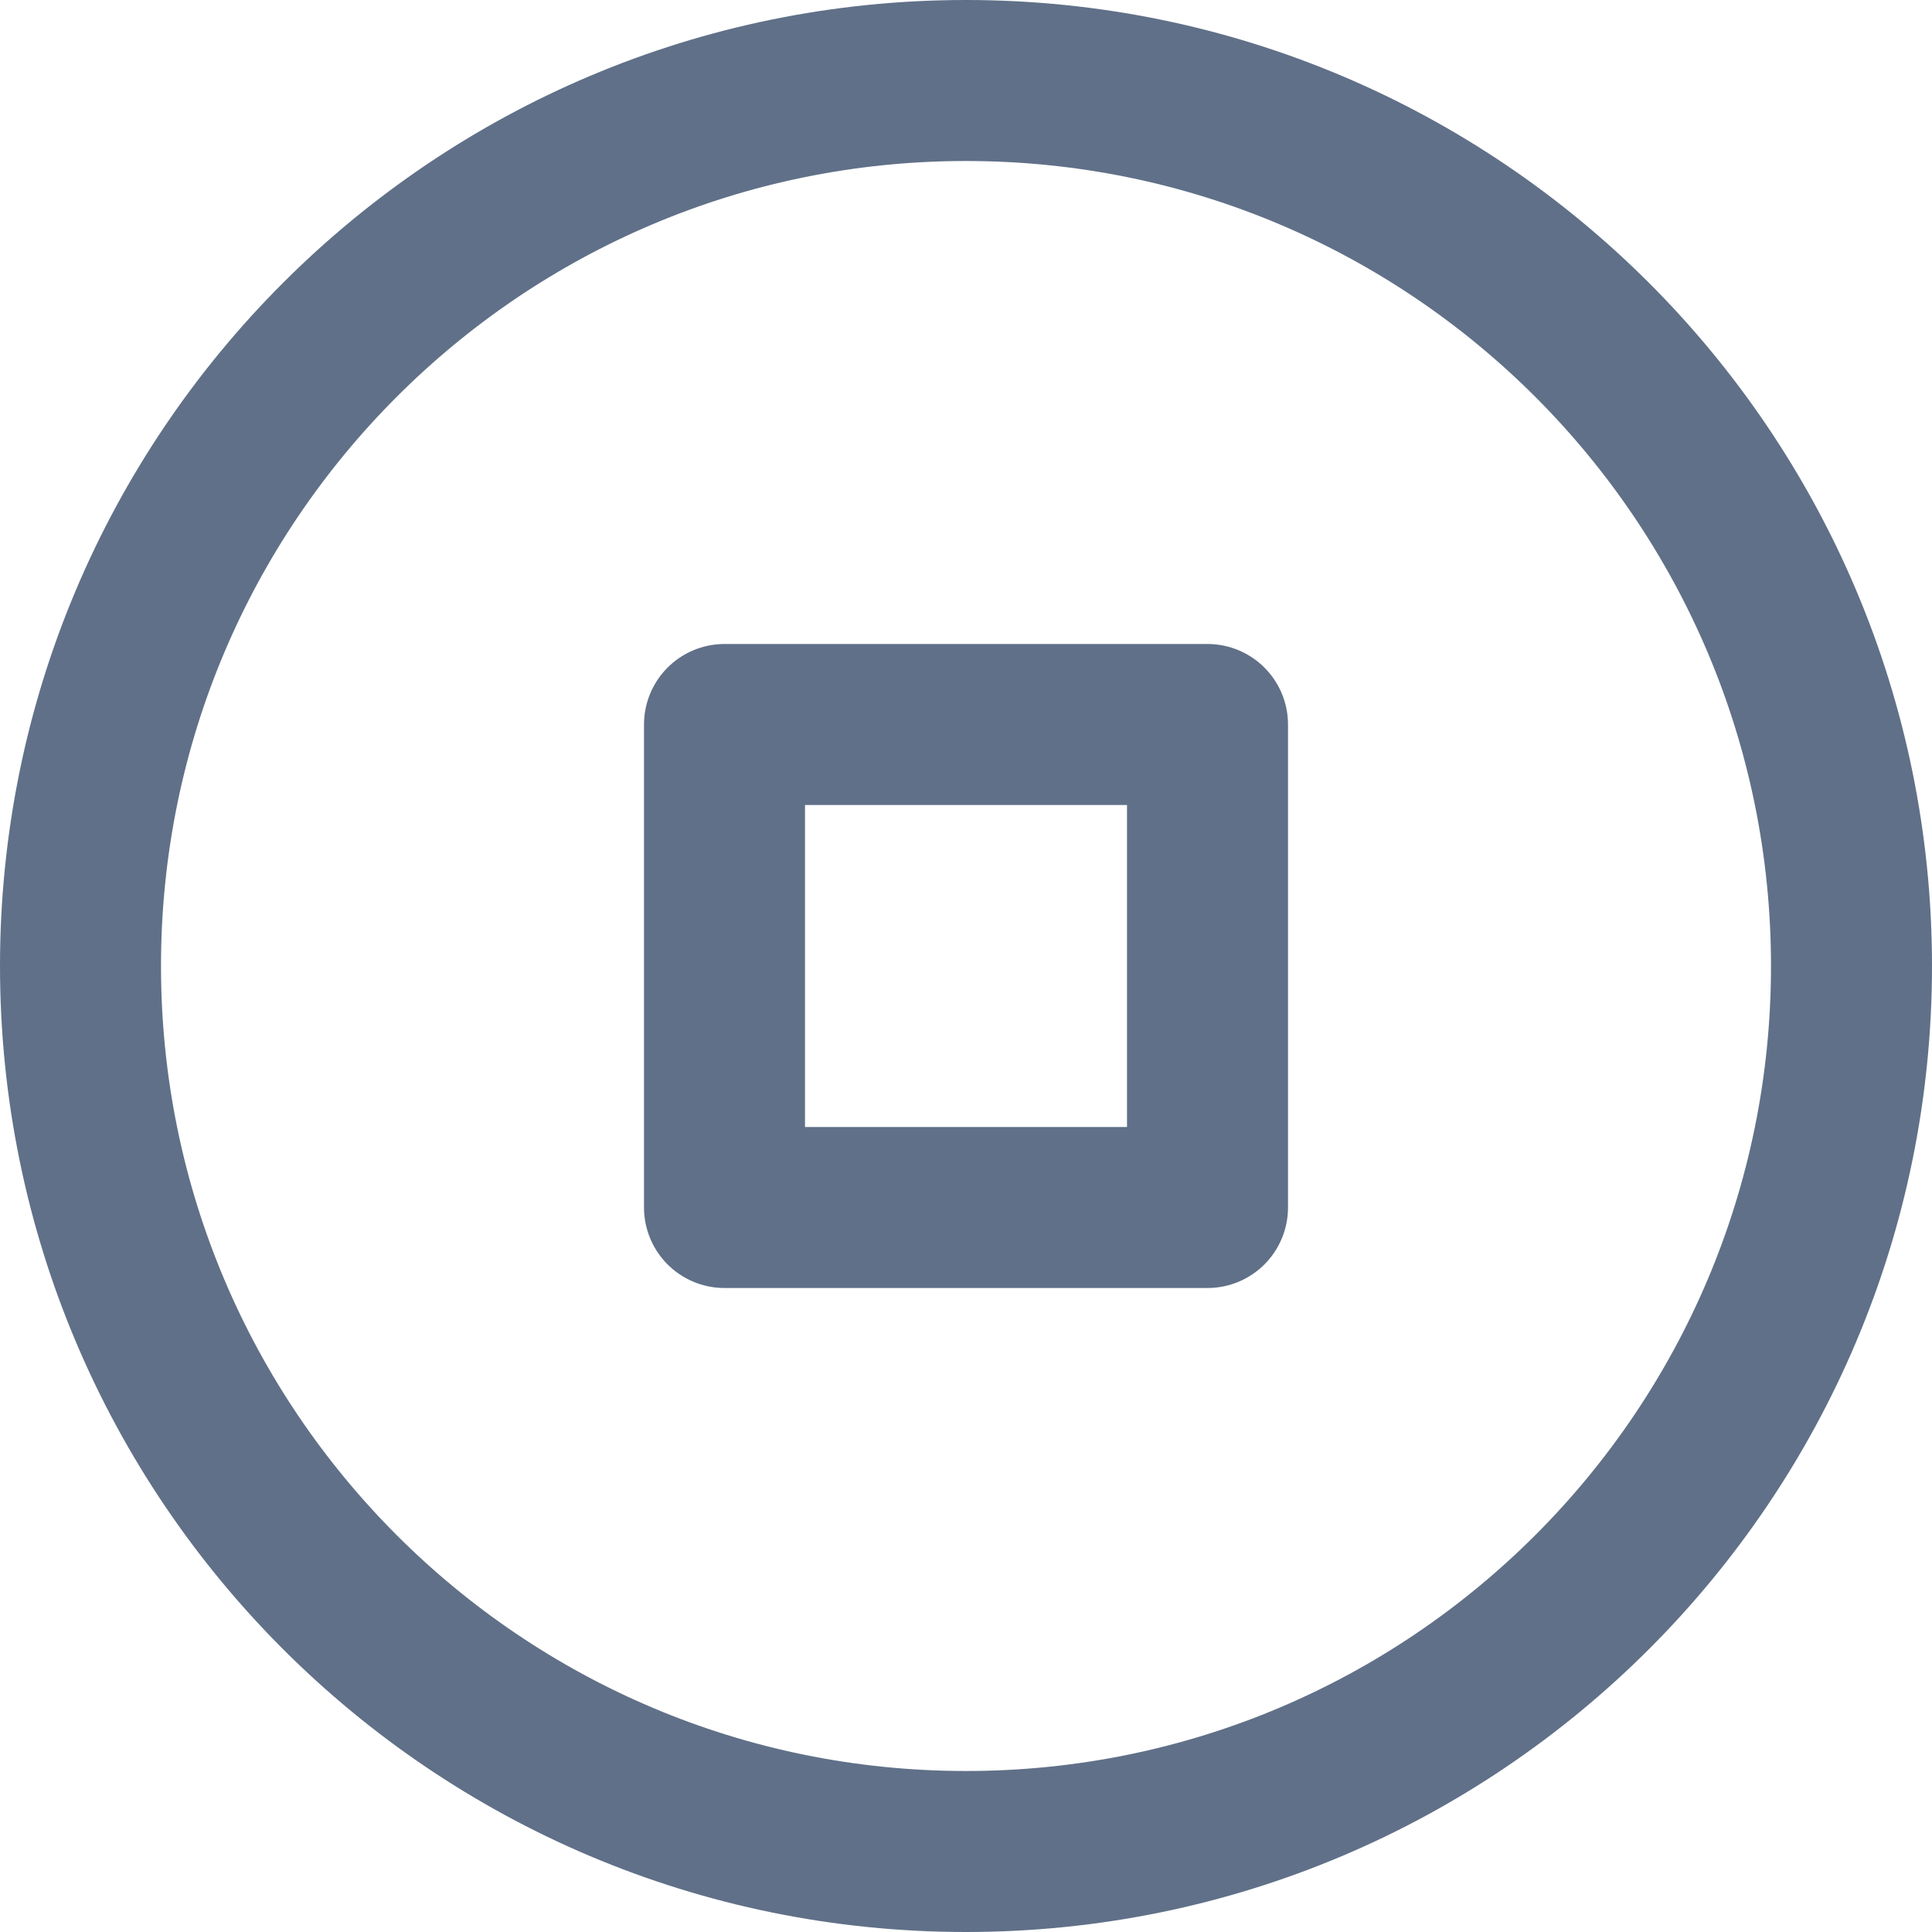
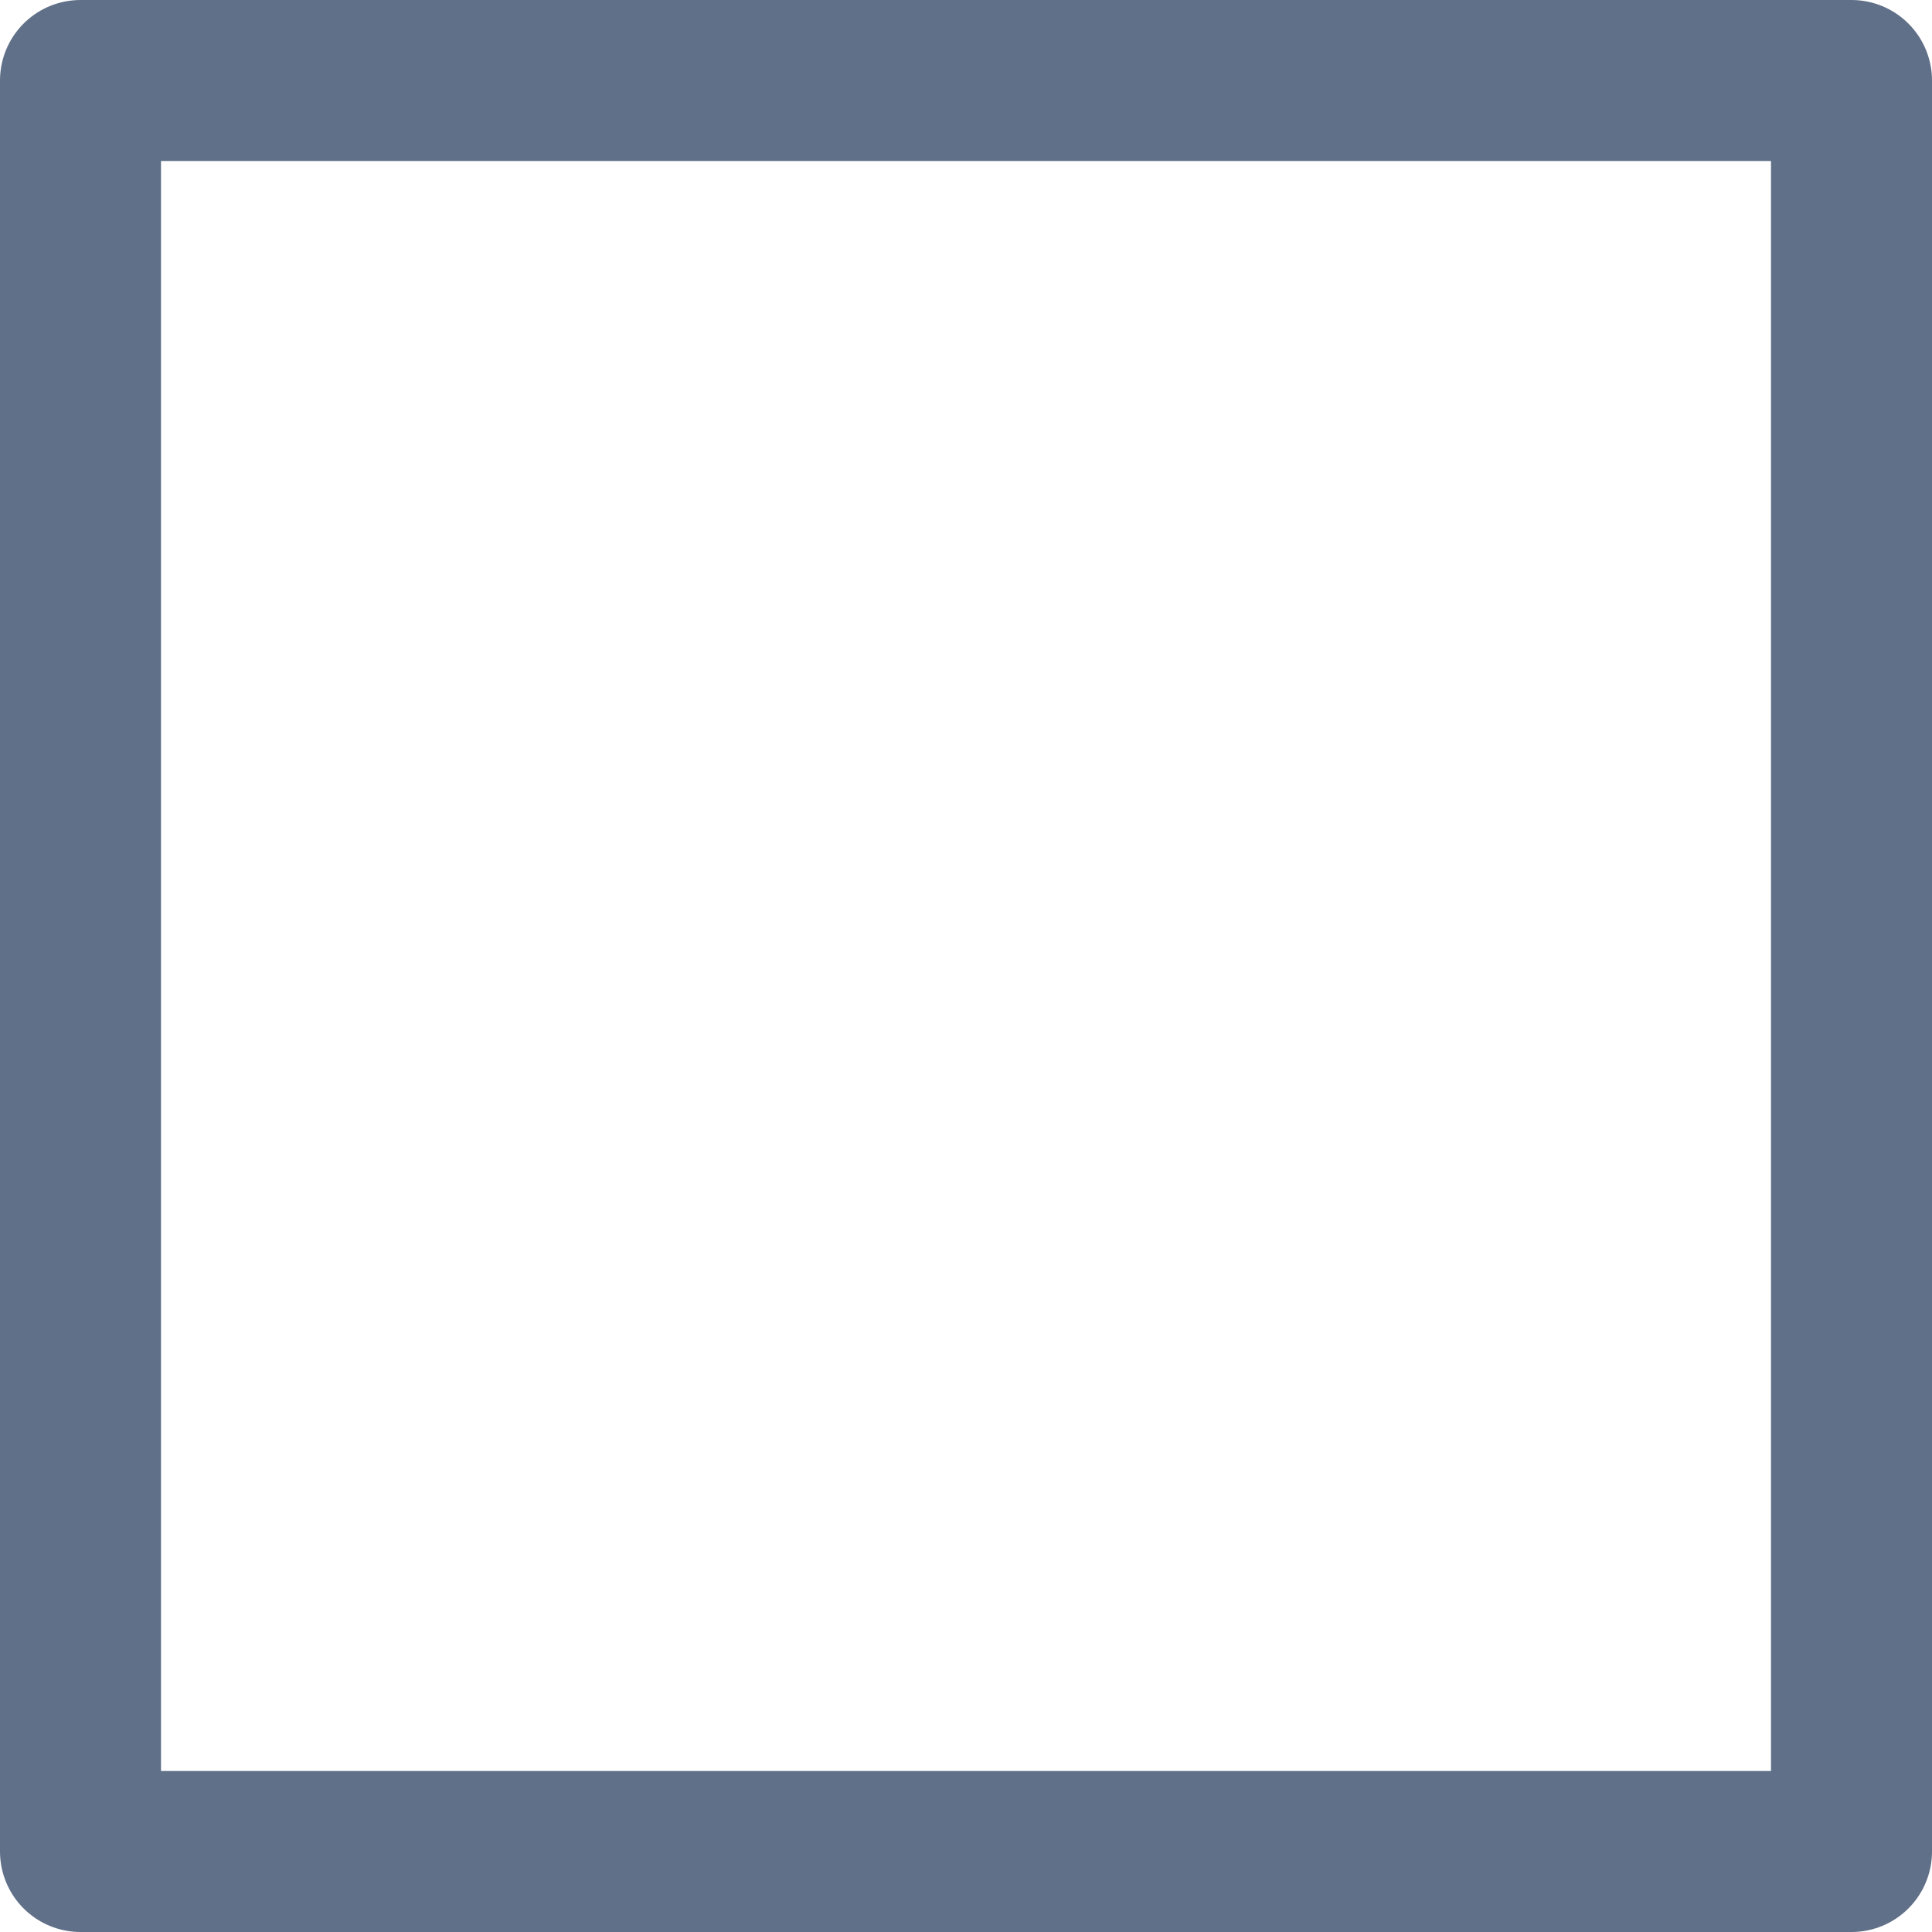
<svg xmlns="http://www.w3.org/2000/svg" width="24" height="24" viewBox="0 0 24 24">
  <defs>
    <clipPath id="clip-stop">
      <rect width="24" height="24" />
    </clipPath>
  </defs>
  <g id="stop" clip-path="url(#clip-stop)">
    <g id="stop-circle" transform="translate(-0.538 -0.538)">
-       <circle id="Ellipse_437" data-name="Ellipse 437" cx="11" cy="11" r="11" transform="translate(1.538 1.538)" fill="none" stroke="#607088" stroke-linecap="round" stroke-linejoin="round" stroke-width="2" />
-       <rect id="Rectangle_2061" data-name="Rectangle 2061" width="6" height="6" transform="translate(9.538 9.538)" fill="none" stroke="#607088" stroke-linecap="round" stroke-linejoin="round" stroke-width="2" />
+       <rect id="Rectangle_2061" data-name="Rectangle 2061" width="22" height="22" transform="translate(1.538 1.538)" fill="none" stroke="#607088" stroke-linecap="round" stroke-linejoin="round" stroke-width="2" />
    </g>
  </g>
</svg>
